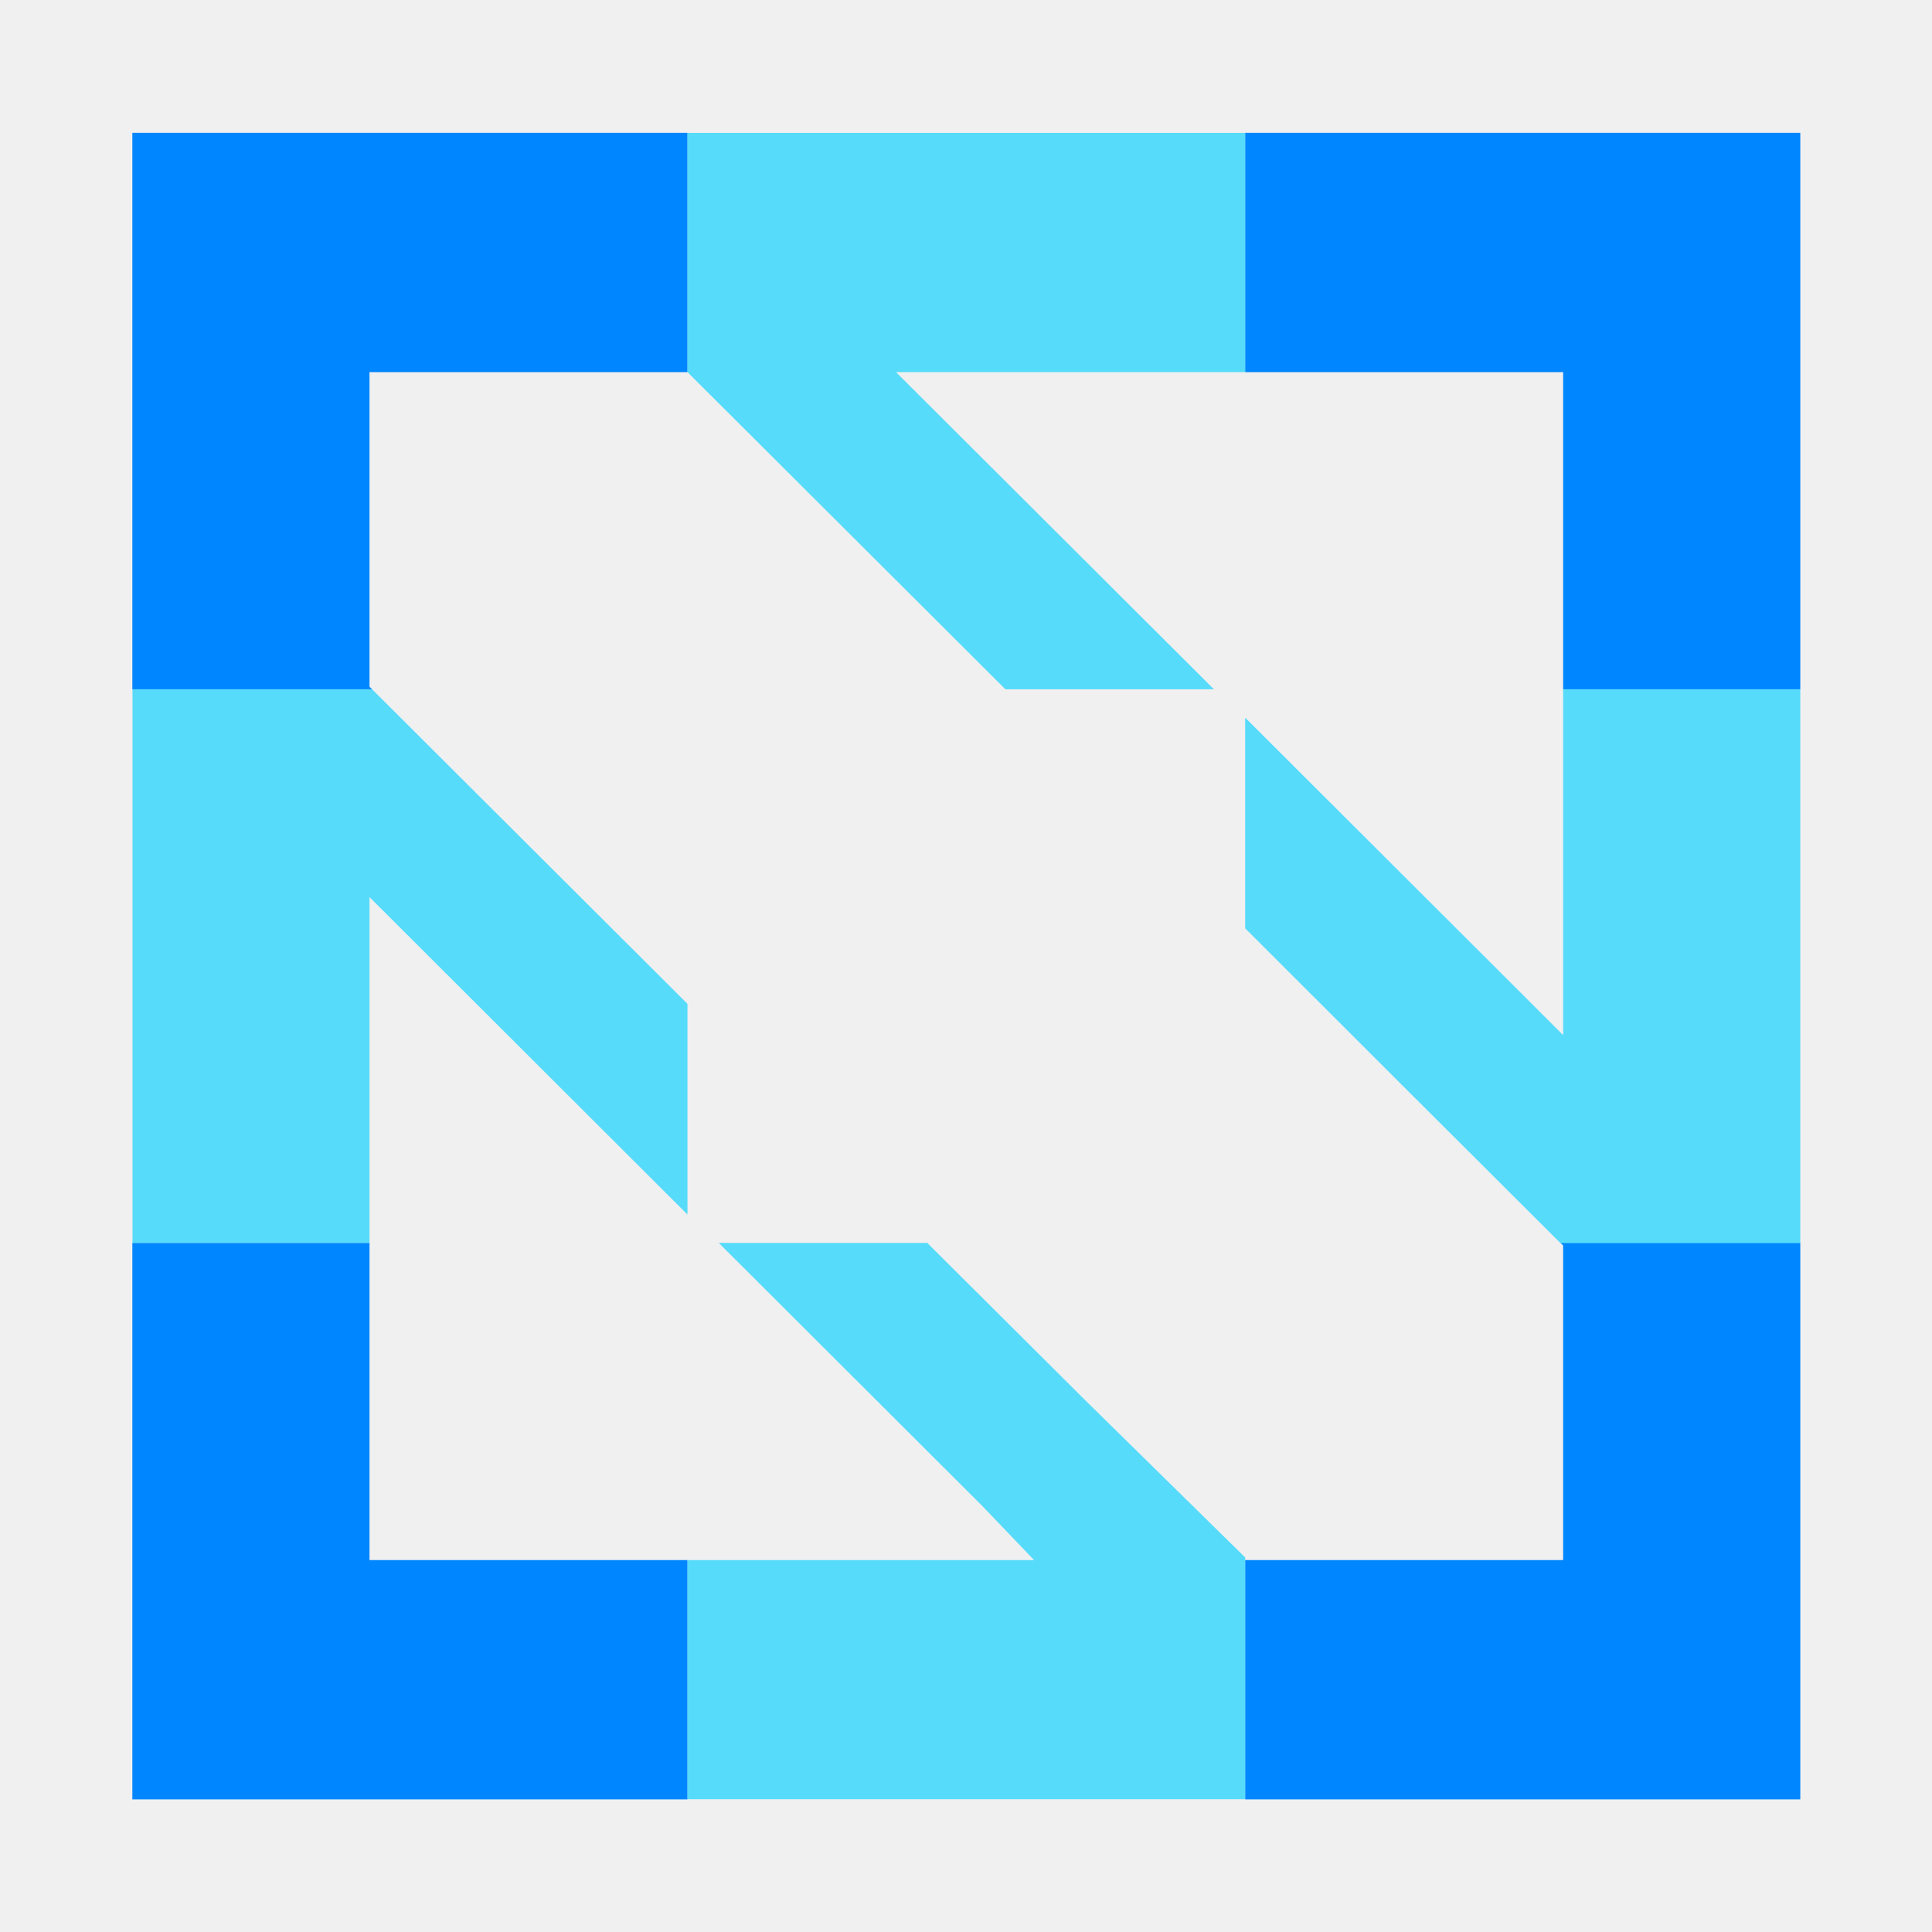
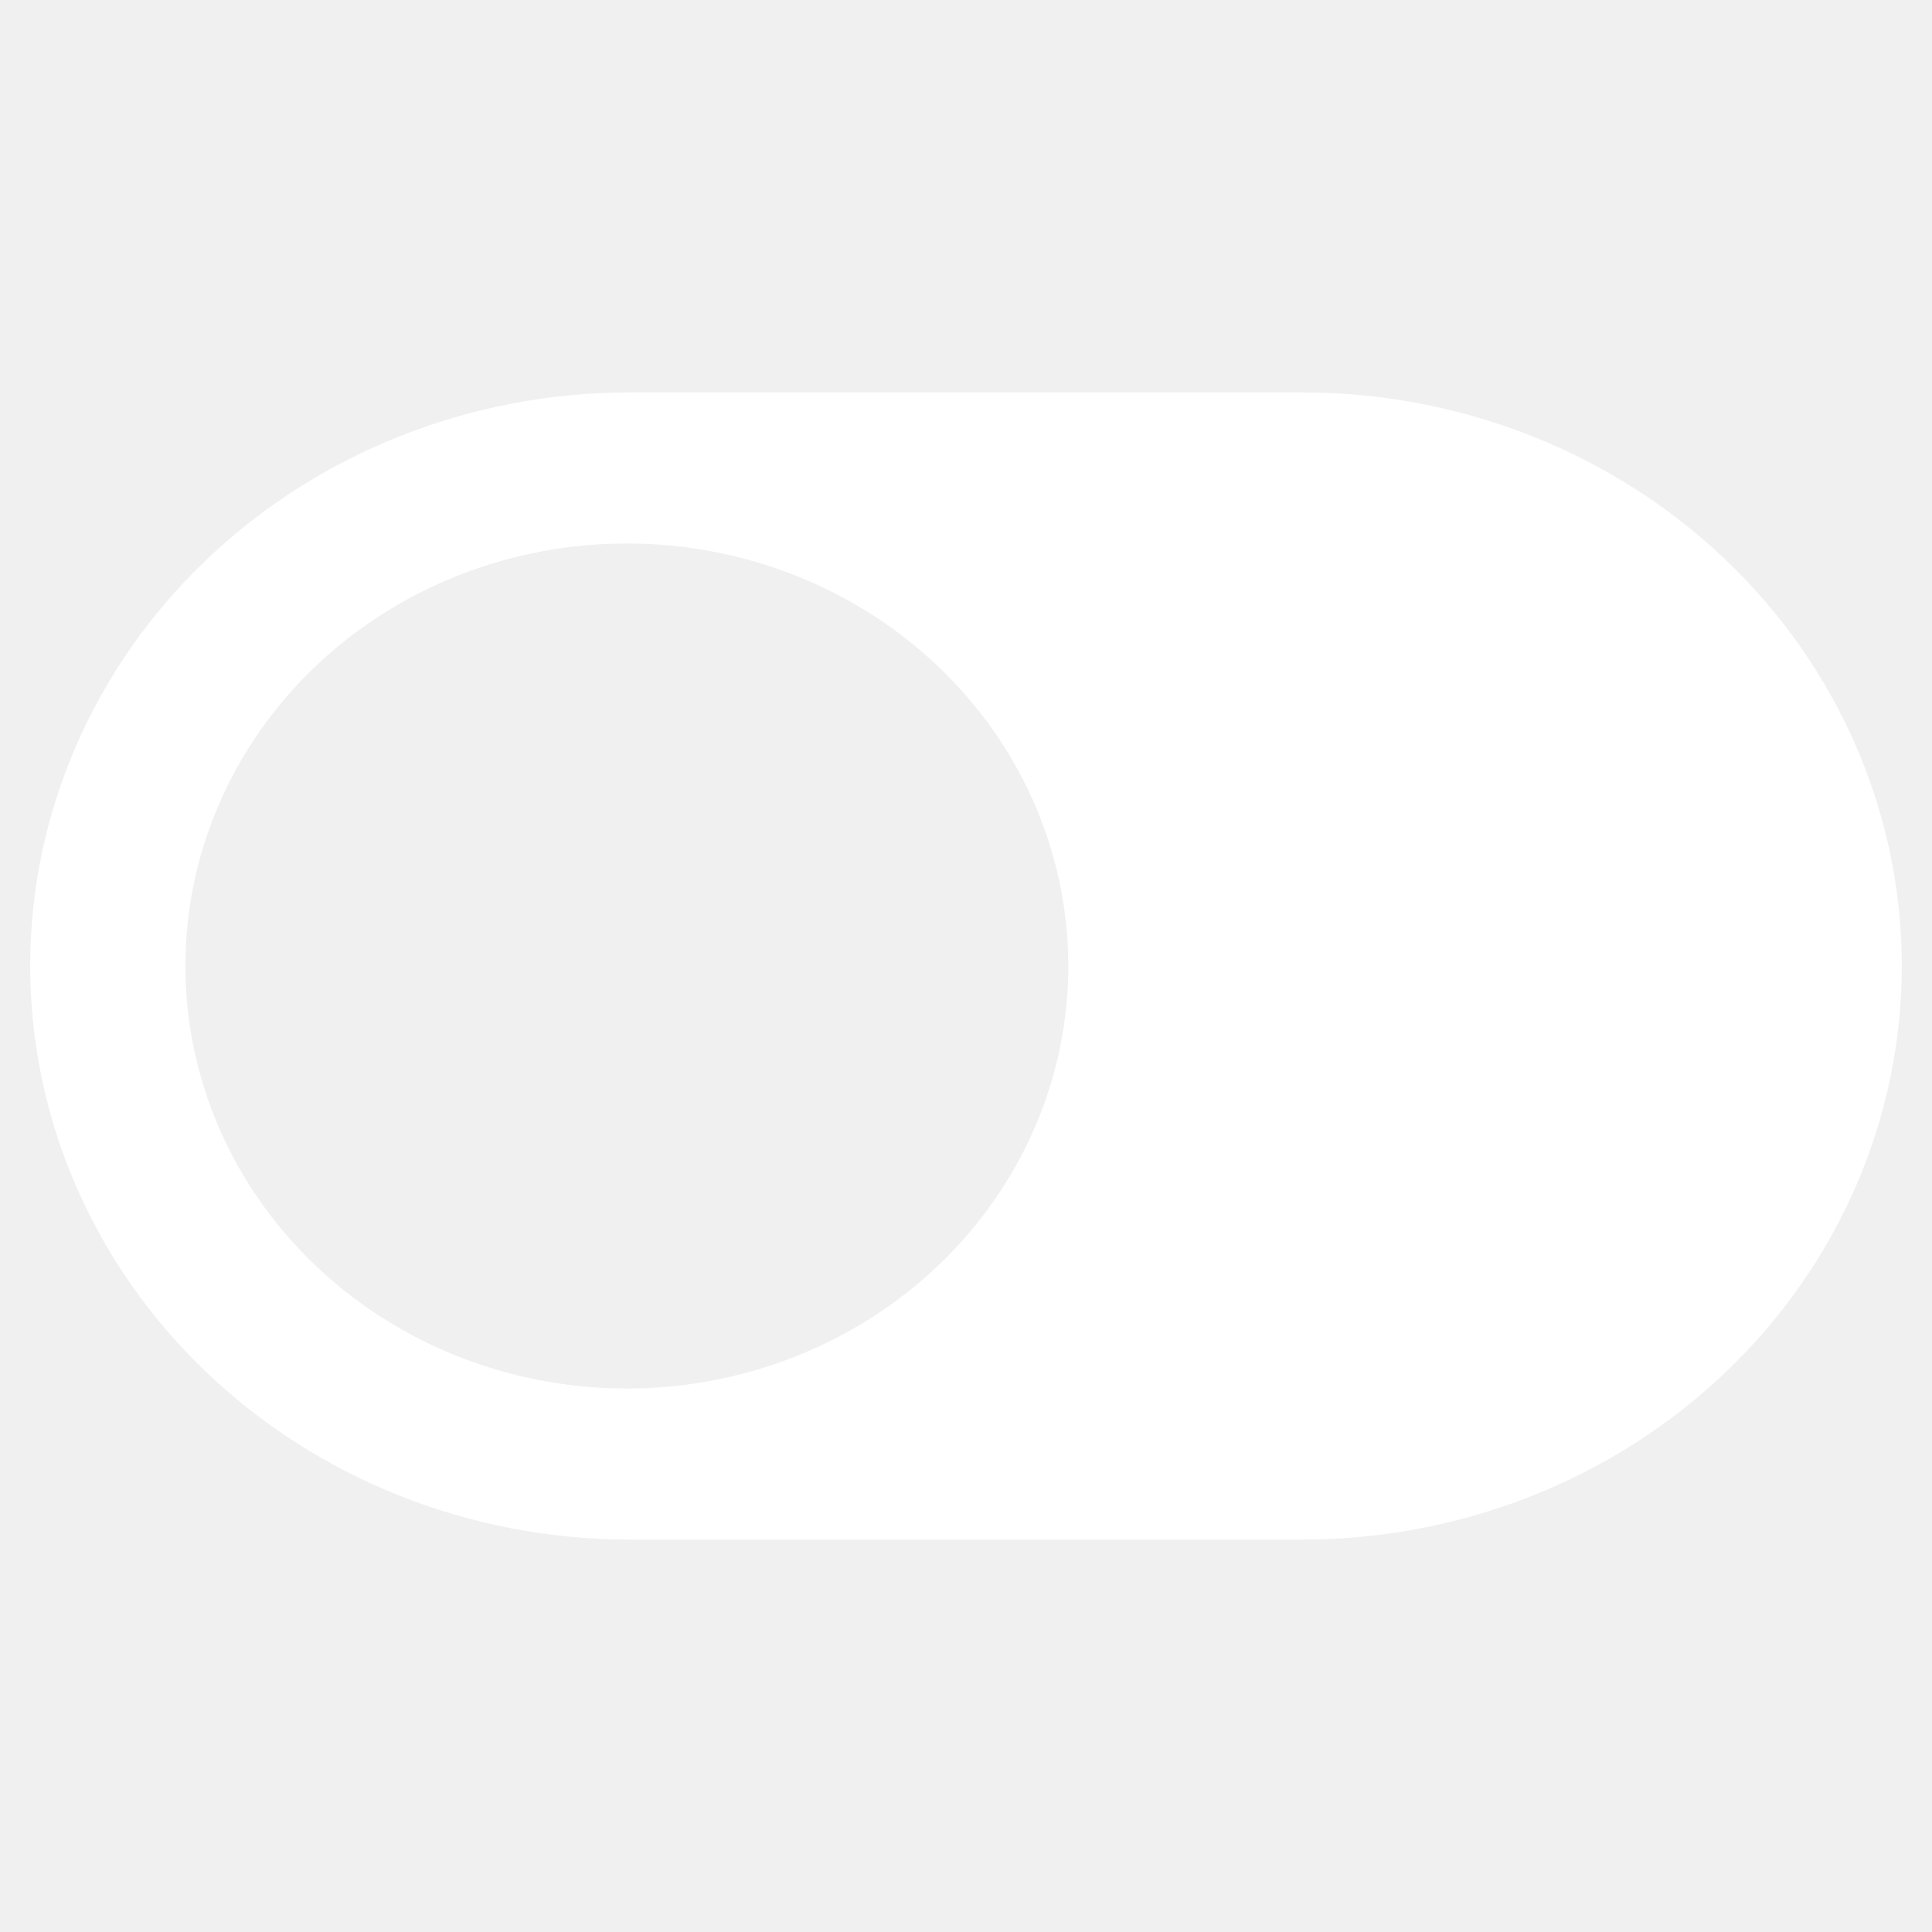
- <svg xmlns="http://www.w3.org/2000/svg" id="a" viewBox="0 0 388.96 388.96">
-   <defs>
-     <style>.c{fill:none;}.d{fill:#0086ff;}.e{fill:#00ceff;isolation:isolate;}.e,.f{opacity:.8;}.g{clip-path:url(#b);}</style>
-     <clipPath id="b">
-       <rect class="c" x="26.645" y="26.736" width="2116.052" height="335.529" />
-     </clipPath>
-   </defs>
-   <g class="g">
-     <g>
-       <path class="d" d="M74.392,250.23H26.645v112.034h111.758v-48.18H74.392v-63.854Zm240.306,.524v63.33h-64.011v48.18h111.758v-112.034h-48.271l.525,.524ZM26.645,138.772h48.271l-.525-.525v-63.33h64.012V26.738H26.645v112.034ZM250.686,26.738v48.179h64.011v63.855h47.746V26.738h-111.758Z" />
-       <g class="f">
-         <path class="e" d="M244.394,138.772l-64.011-63.855h70.307V26.738h-112.283v48.179l64.011,63.855h41.975Zm-57.715,111.457h-41.975l52.993,52.898,10.494,10.957h-69.783v48.18h112.283v-48.704l-32.006-31.456-32.006-31.875Zm128.019-111.457v69.621l-11.018-11.009-52.993-52.898v42.413l31.481,31.456,32.006,31.927h48.271v-111.51h-47.746Zm-176.294,63.33l-63.487-63.33H26.645v111.458h47.746v-69.622l64.012,63.907v-42.413Z" />
-       </g>
-     </g>
-   </g>
+ <svg xmlns="http://www.w3.org/2000/svg" width="64" height="64" viewBox="0 0 64 64" fill="none">
+   <path d="M20.852 51L43.148 51C48.413 51 53.463 48.998 57.186 45.435C60.908 41.872 63 37.039 63 32C63 26.961 60.908 22.128 57.186 18.565C53.463 15.002 48.413 13 43.148 13L20.852 13C15.587 13 10.537 15.002 6.814 18.565C3.091 22.128 1 26.961 1 32C1 37.039 3.091 41.872 6.814 45.435C10.537 48.998 15.587 51 20.852 51ZM20.765 18.004C23.657 18.004 26.485 18.825 28.89 20.363C31.294 21.901 33.169 24.087 34.275 26.644C35.382 29.201 35.672 32.016 35.108 34.73C34.543 37.445 33.151 39.939 31.105 41.897C29.06 43.854 26.455 45.187 23.618 45.727C20.781 46.267 17.841 45.99 15.169 44.931C12.497 43.871 10.213 42.077 8.606 39.776C6.999 37.474 6.142 34.768 6.142 32C6.141 30.159 6.519 28.336 7.256 26.636C7.992 24.935 9.072 23.391 10.434 22.09C11.795 20.79 13.411 19.76 15.19 19.059C16.968 18.357 18.873 17.999 20.797 18.004H20.765Z" fill="white" />
</svg>
